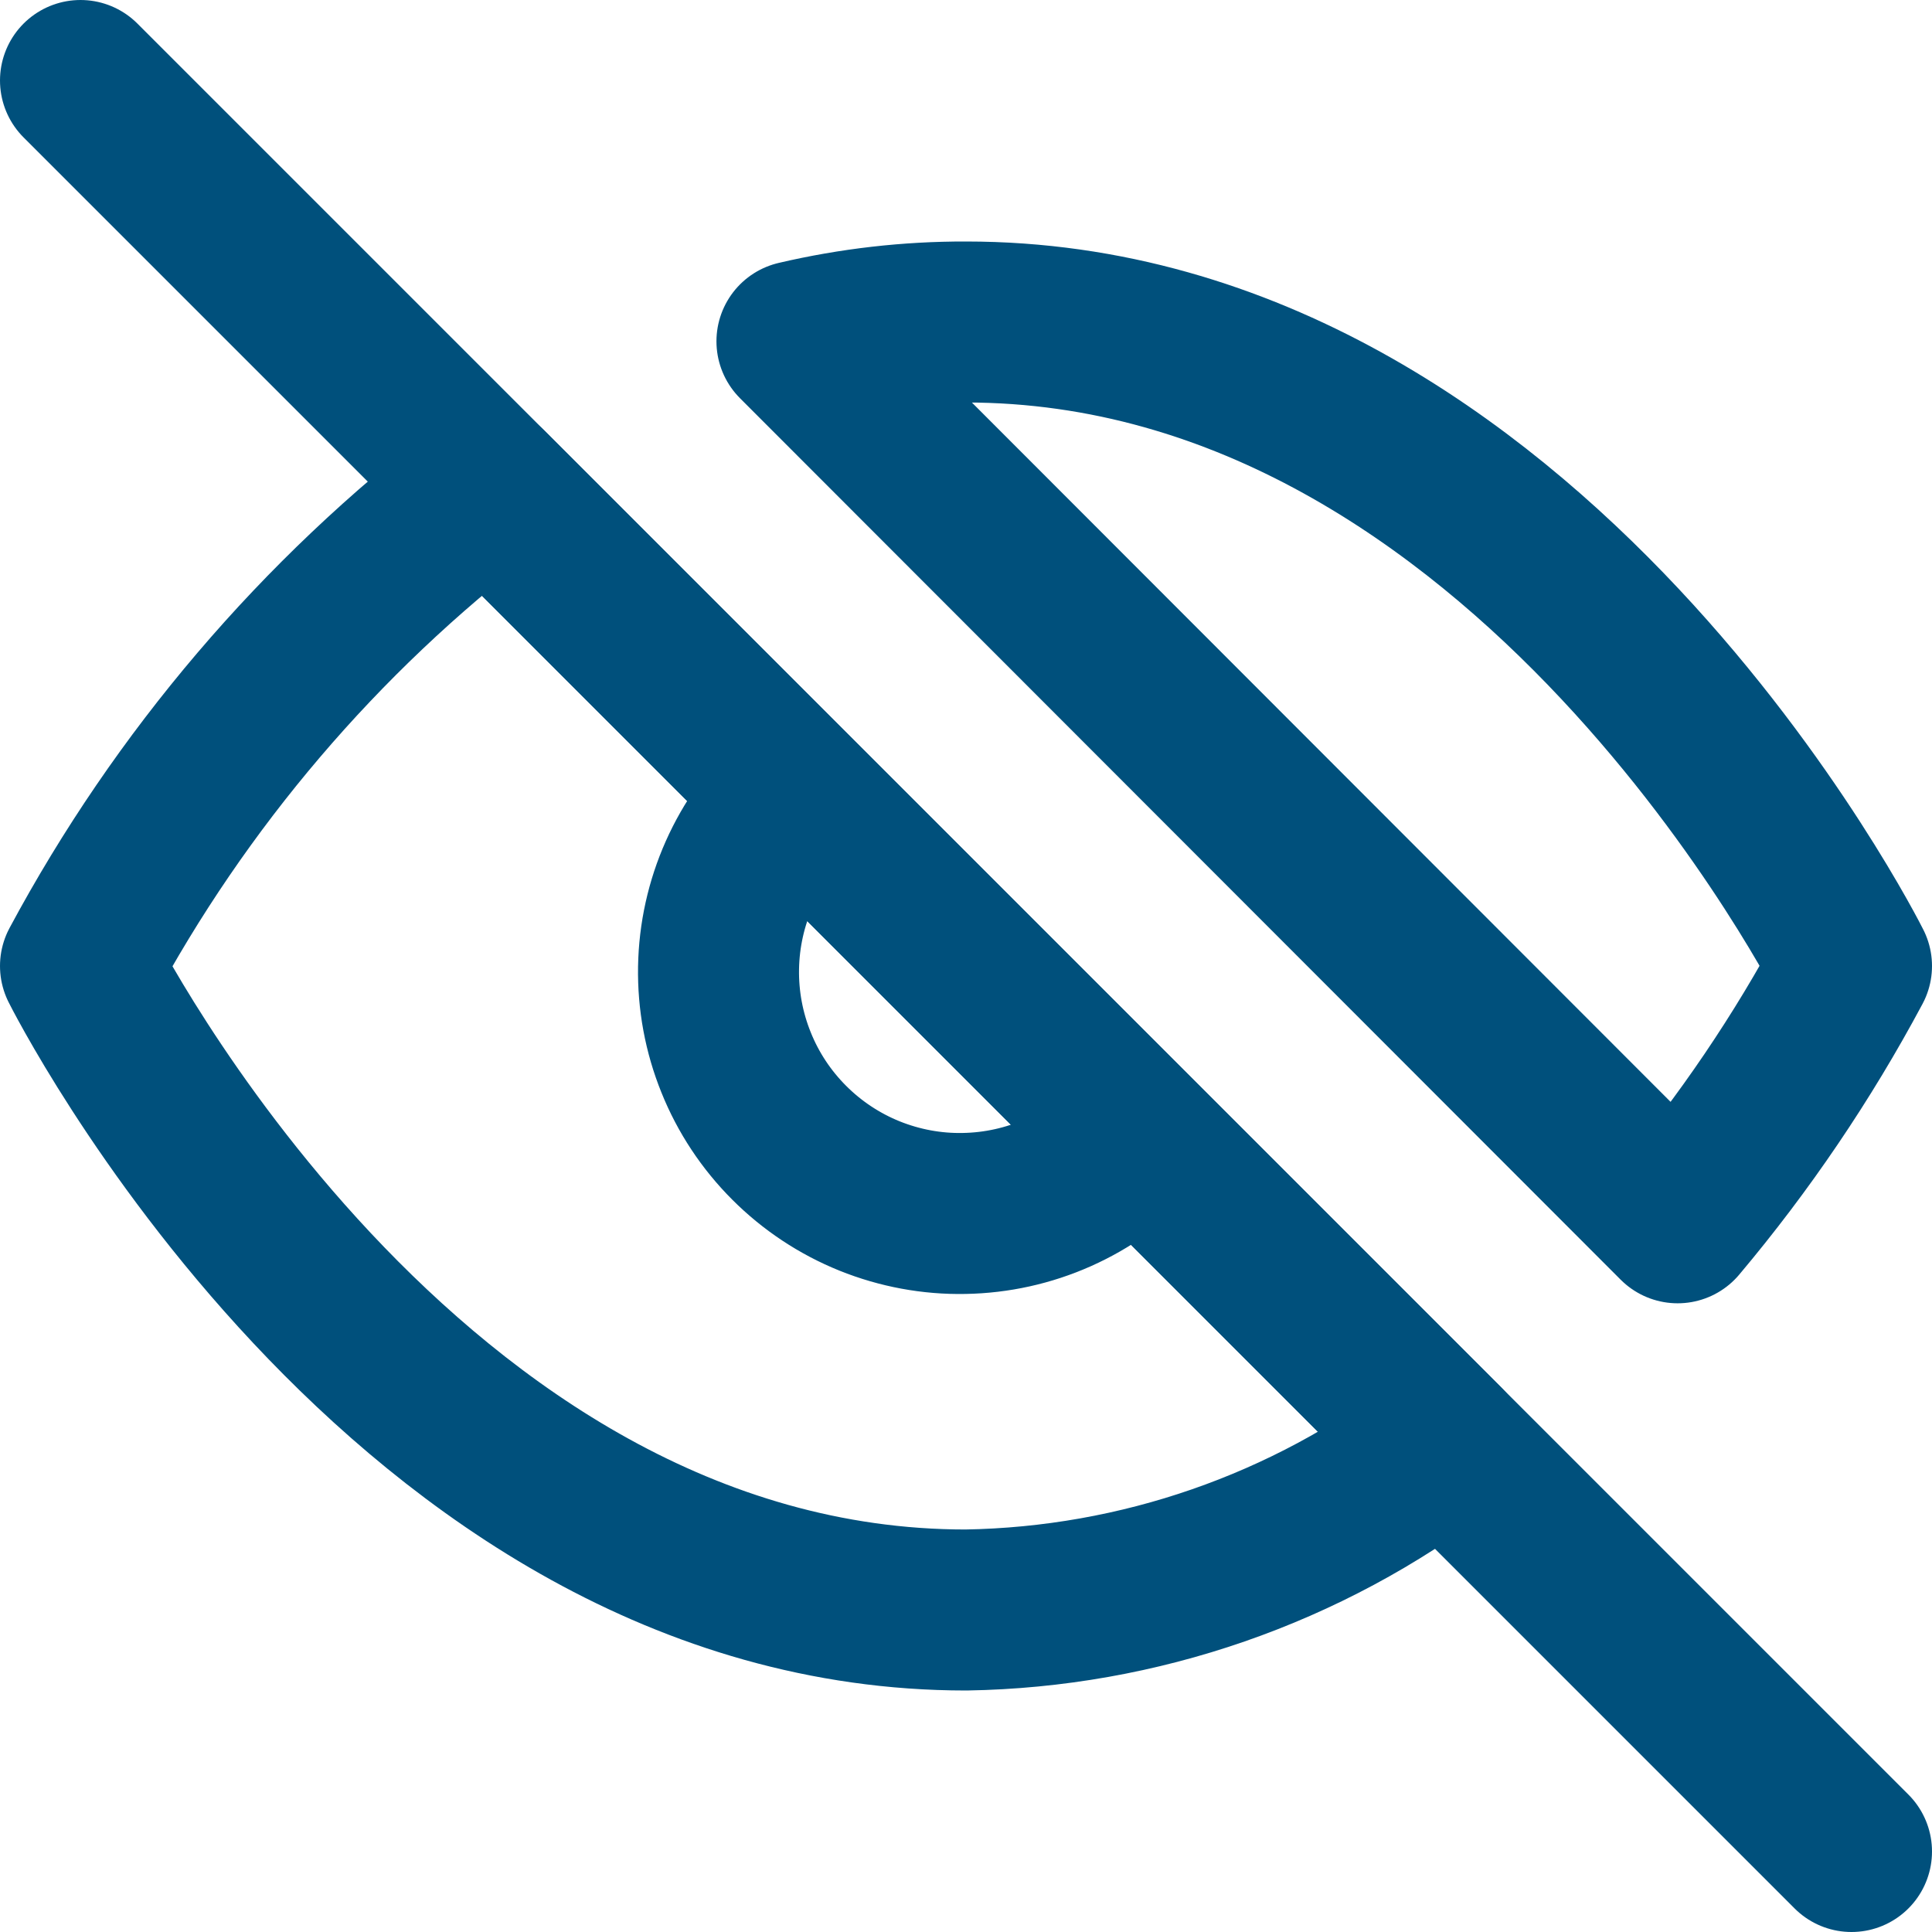
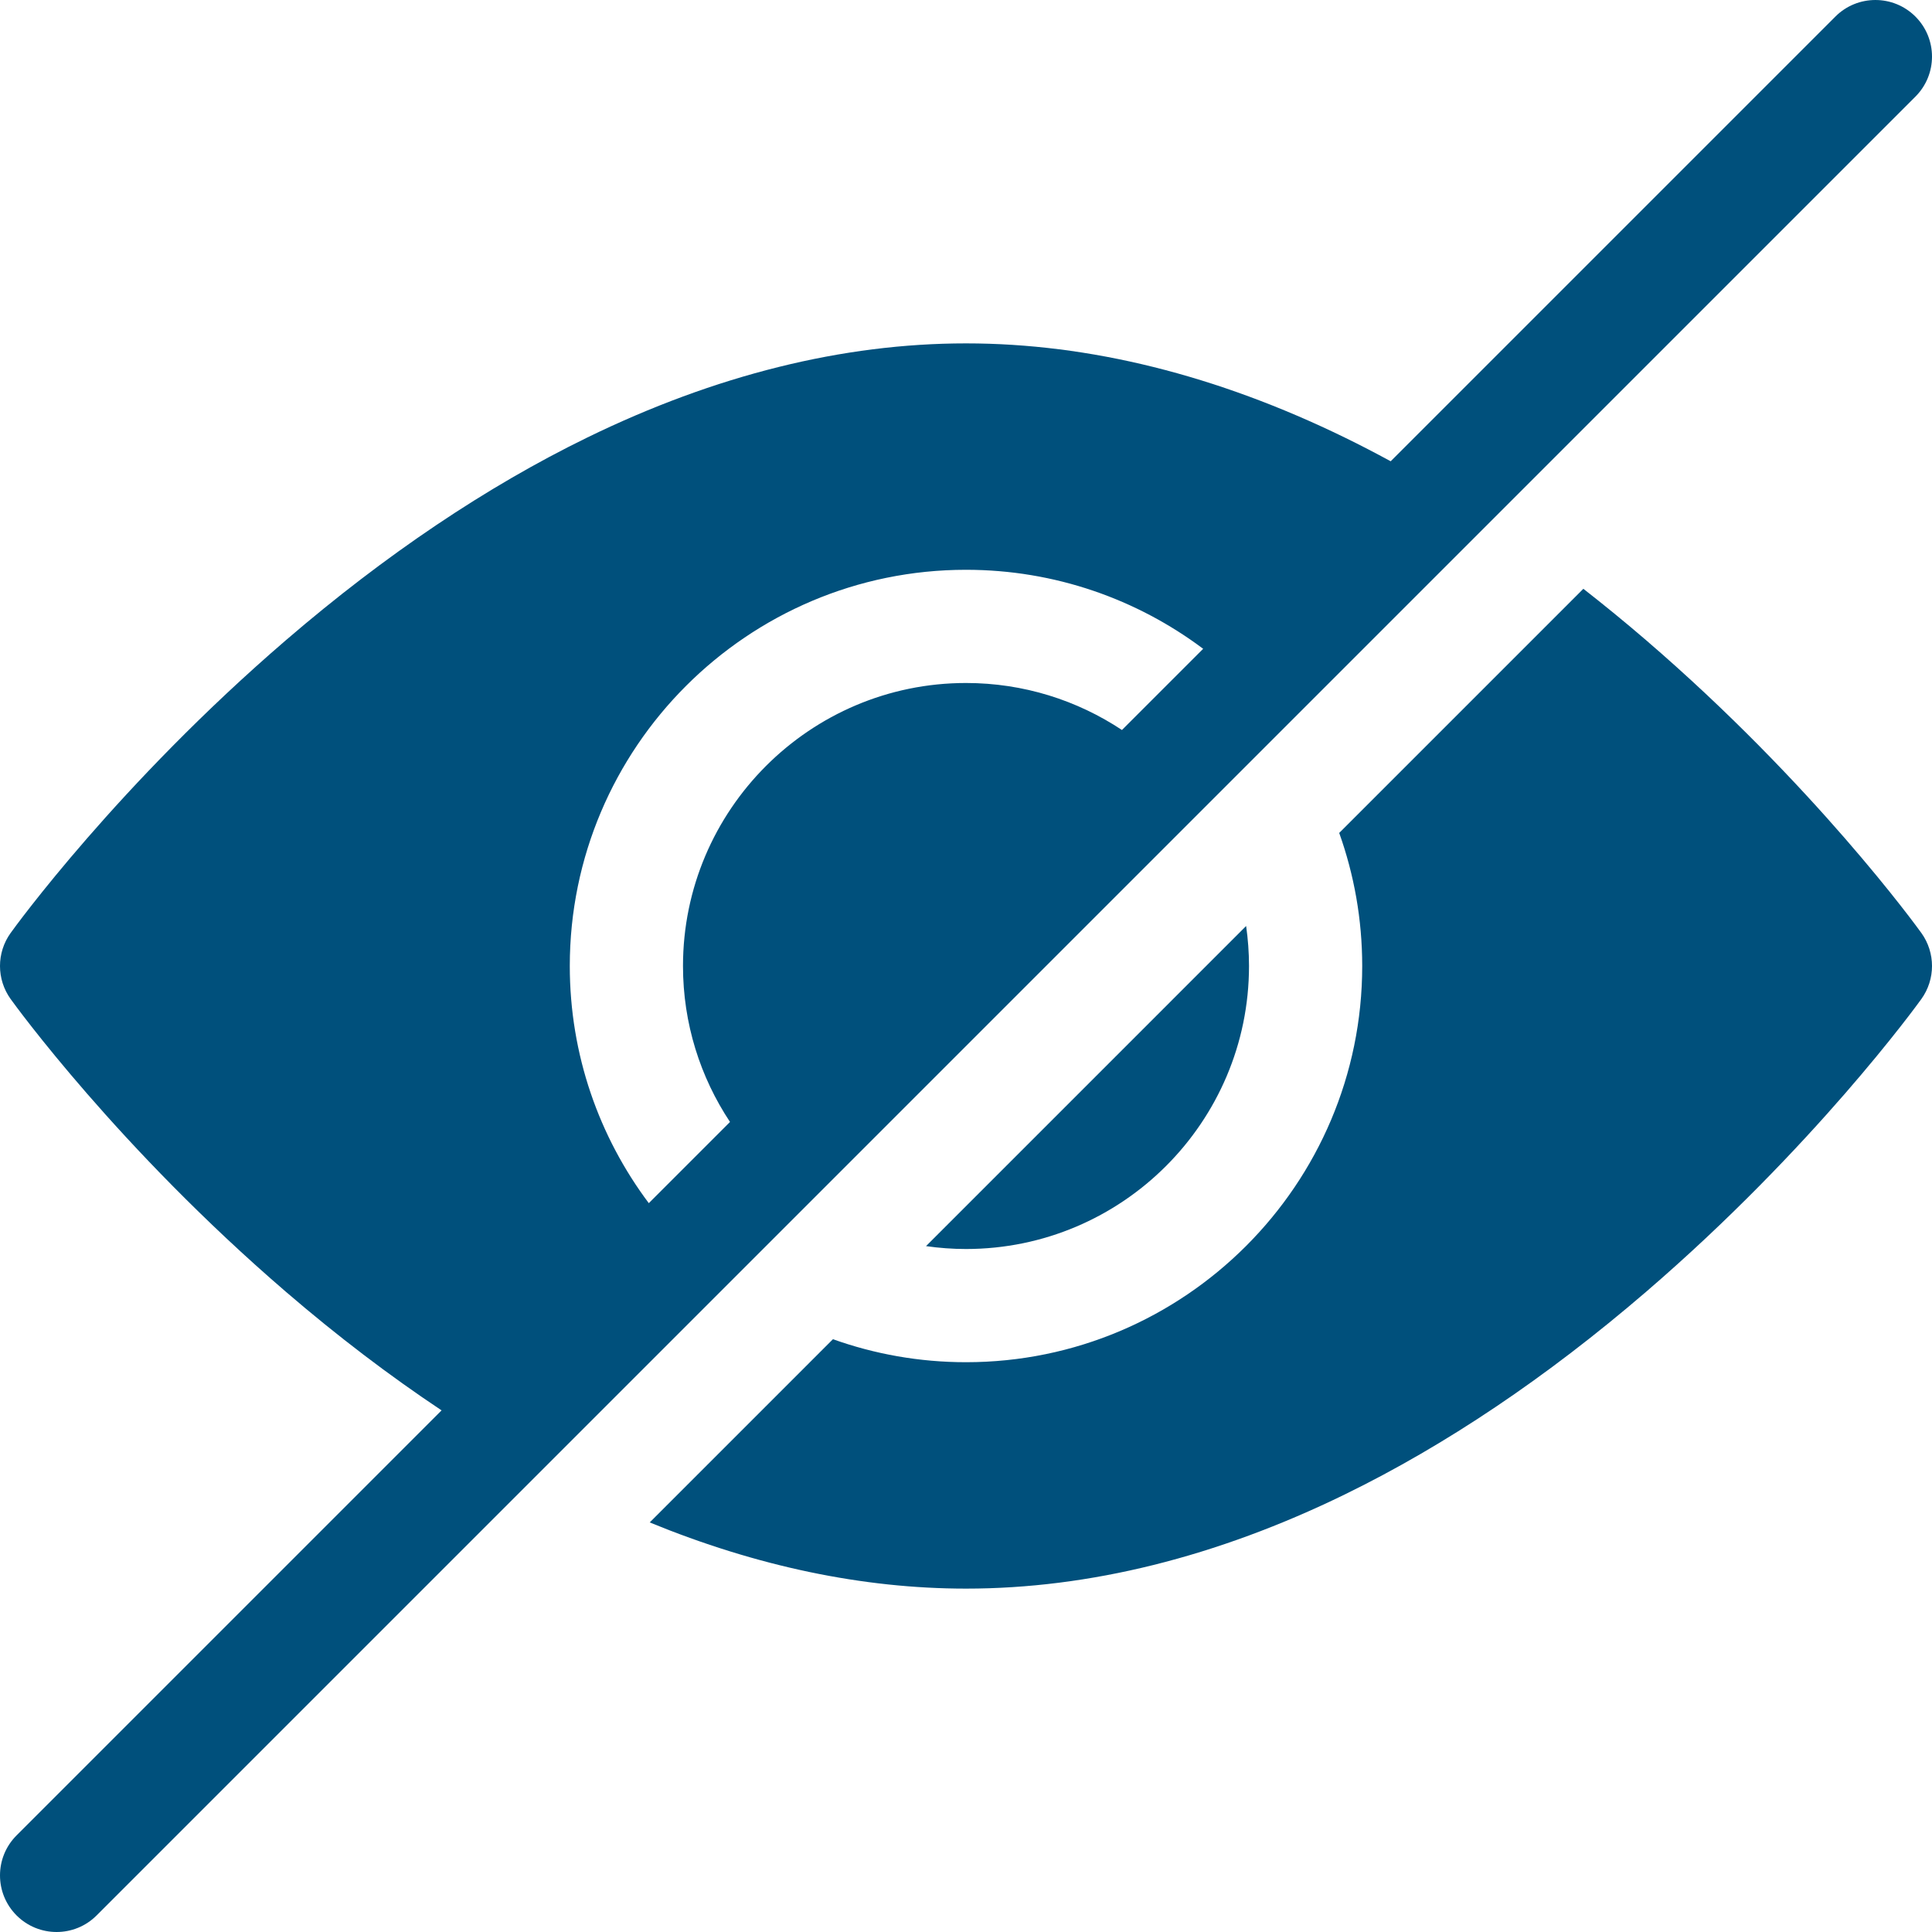
- <svg xmlns="http://www.w3.org/2000/svg" width="24" height="24" viewBox="0 0 24 24" fill="none">
-   <path d="M14.12 14.12C13.845 14.415 13.514 14.651 13.146 14.815C12.778 14.979 12.381 15.067 11.978 15.074C11.575 15.082 11.175 15.007 10.802 14.857C10.428 14.706 10.089 14.481 9.804 14.196C9.519 13.911 9.294 13.572 9.144 13.198C8.993 12.825 8.919 12.425 8.926 12.022C8.933 11.619 9.021 11.222 9.185 10.854C9.349 10.486 9.585 10.155 9.88 9.88M17.94 17.94C16.231 19.243 14.149 19.965 12 20C5 20 1 12 1 12C2.244 9.682 3.969 7.657 6.06 6.06L17.94 17.94ZM9.9 4.24C10.588 4.079 11.293 3.998 12 4C19 4 23 12 23 12C22.393 13.136 21.669 14.205 20.84 15.19L9.9 4.24Z" stroke="#00507C" stroke-width="2" stroke-linecap="round" stroke-linejoin="round" />
-   <path d="M1 1L23 23" stroke="#00507C" stroke-width="2" stroke-linecap="round" stroke-linejoin="round" />
+ <svg xmlns="http://www.w3.org/2000/svg" version="1.1" width="512" height="512" x="0" y="0" viewBox="0 0 512 512" style="enable-background:new 0 0 512 512" xml:space="preserve" class="">
+   <g>
+     <g>
+       <path d="m436.193 169.626c-5.507-4.735-11.04-9.258-16.589-13.59l-64.701 64.701c3.942 11.027 6.097 22.898 6.097 35.263 0 57.897-47.103 105-105 105-12.365 0-24.236-2.155-35.263-6.098l-48.558 48.558c28.356 11.632 56.481 17.54 83.821 17.54 32.657 0 66.432-8.396 100.384-24.955 26.662-13.005 53.514-31.063 79.809-53.671 44.455-38.226 71.841-76.024 72.984-77.615 3.765-5.232 3.765-12.285 0-17.518-1.144-1.591-28.529-39.389-72.984-77.615z" fill="#00507c" data-original="#000000" class="" />
+       <path d="m256 331c41.355 0 75-33.645 75-75 0-3.598-.27-7.134-.763-10.598l-84.835 84.835c3.465.493 7 .763 10.598.763z" fill="#00507c" data-original="#000000" class="" />
+       <path d="m507.607 4.394c-5.857-5.857-15.355-5.857-21.213 0l-117.848 117.848c-4.056-2.208-8.111-4.311-12.162-6.286-33.952-16.56-67.727-24.956-100.384-24.956s-66.432 8.396-100.384 24.955c-26.662 13.005-53.514 31.063-79.809 53.671-44.454 38.226-71.84 76.024-72.984 77.615-3.765 5.232-3.765 12.285 0 17.518 1.144 1.591 28.529 39.39 72.984 77.615 13.623 11.713 27.396 22.192 41.214 31.391l-112.627 112.629c-5.858 5.857-5.858 15.355 0 21.213 2.929 2.928 6.767 4.393 10.606 4.393s7.678-1.465 10.606-4.394l482-482c5.859-5.857 5.859-15.355.001-21.212zm-356.607 251.606c0-57.897 47.103-105 105-105 23.551 0 45.315 7.794 62.85 20.938l-21.52 21.52c-11.859-7.864-26.065-12.458-41.33-12.458-41.355 0-75 33.645-75 75 0 15.264 4.594 29.47 12.458 41.33l-21.52 21.52c-13.144-17.535-20.938-39.299-20.938-62.85z" fill="#00507c" data-original="#000000" class="" />
+     </g>
+   </g>
</svg>
